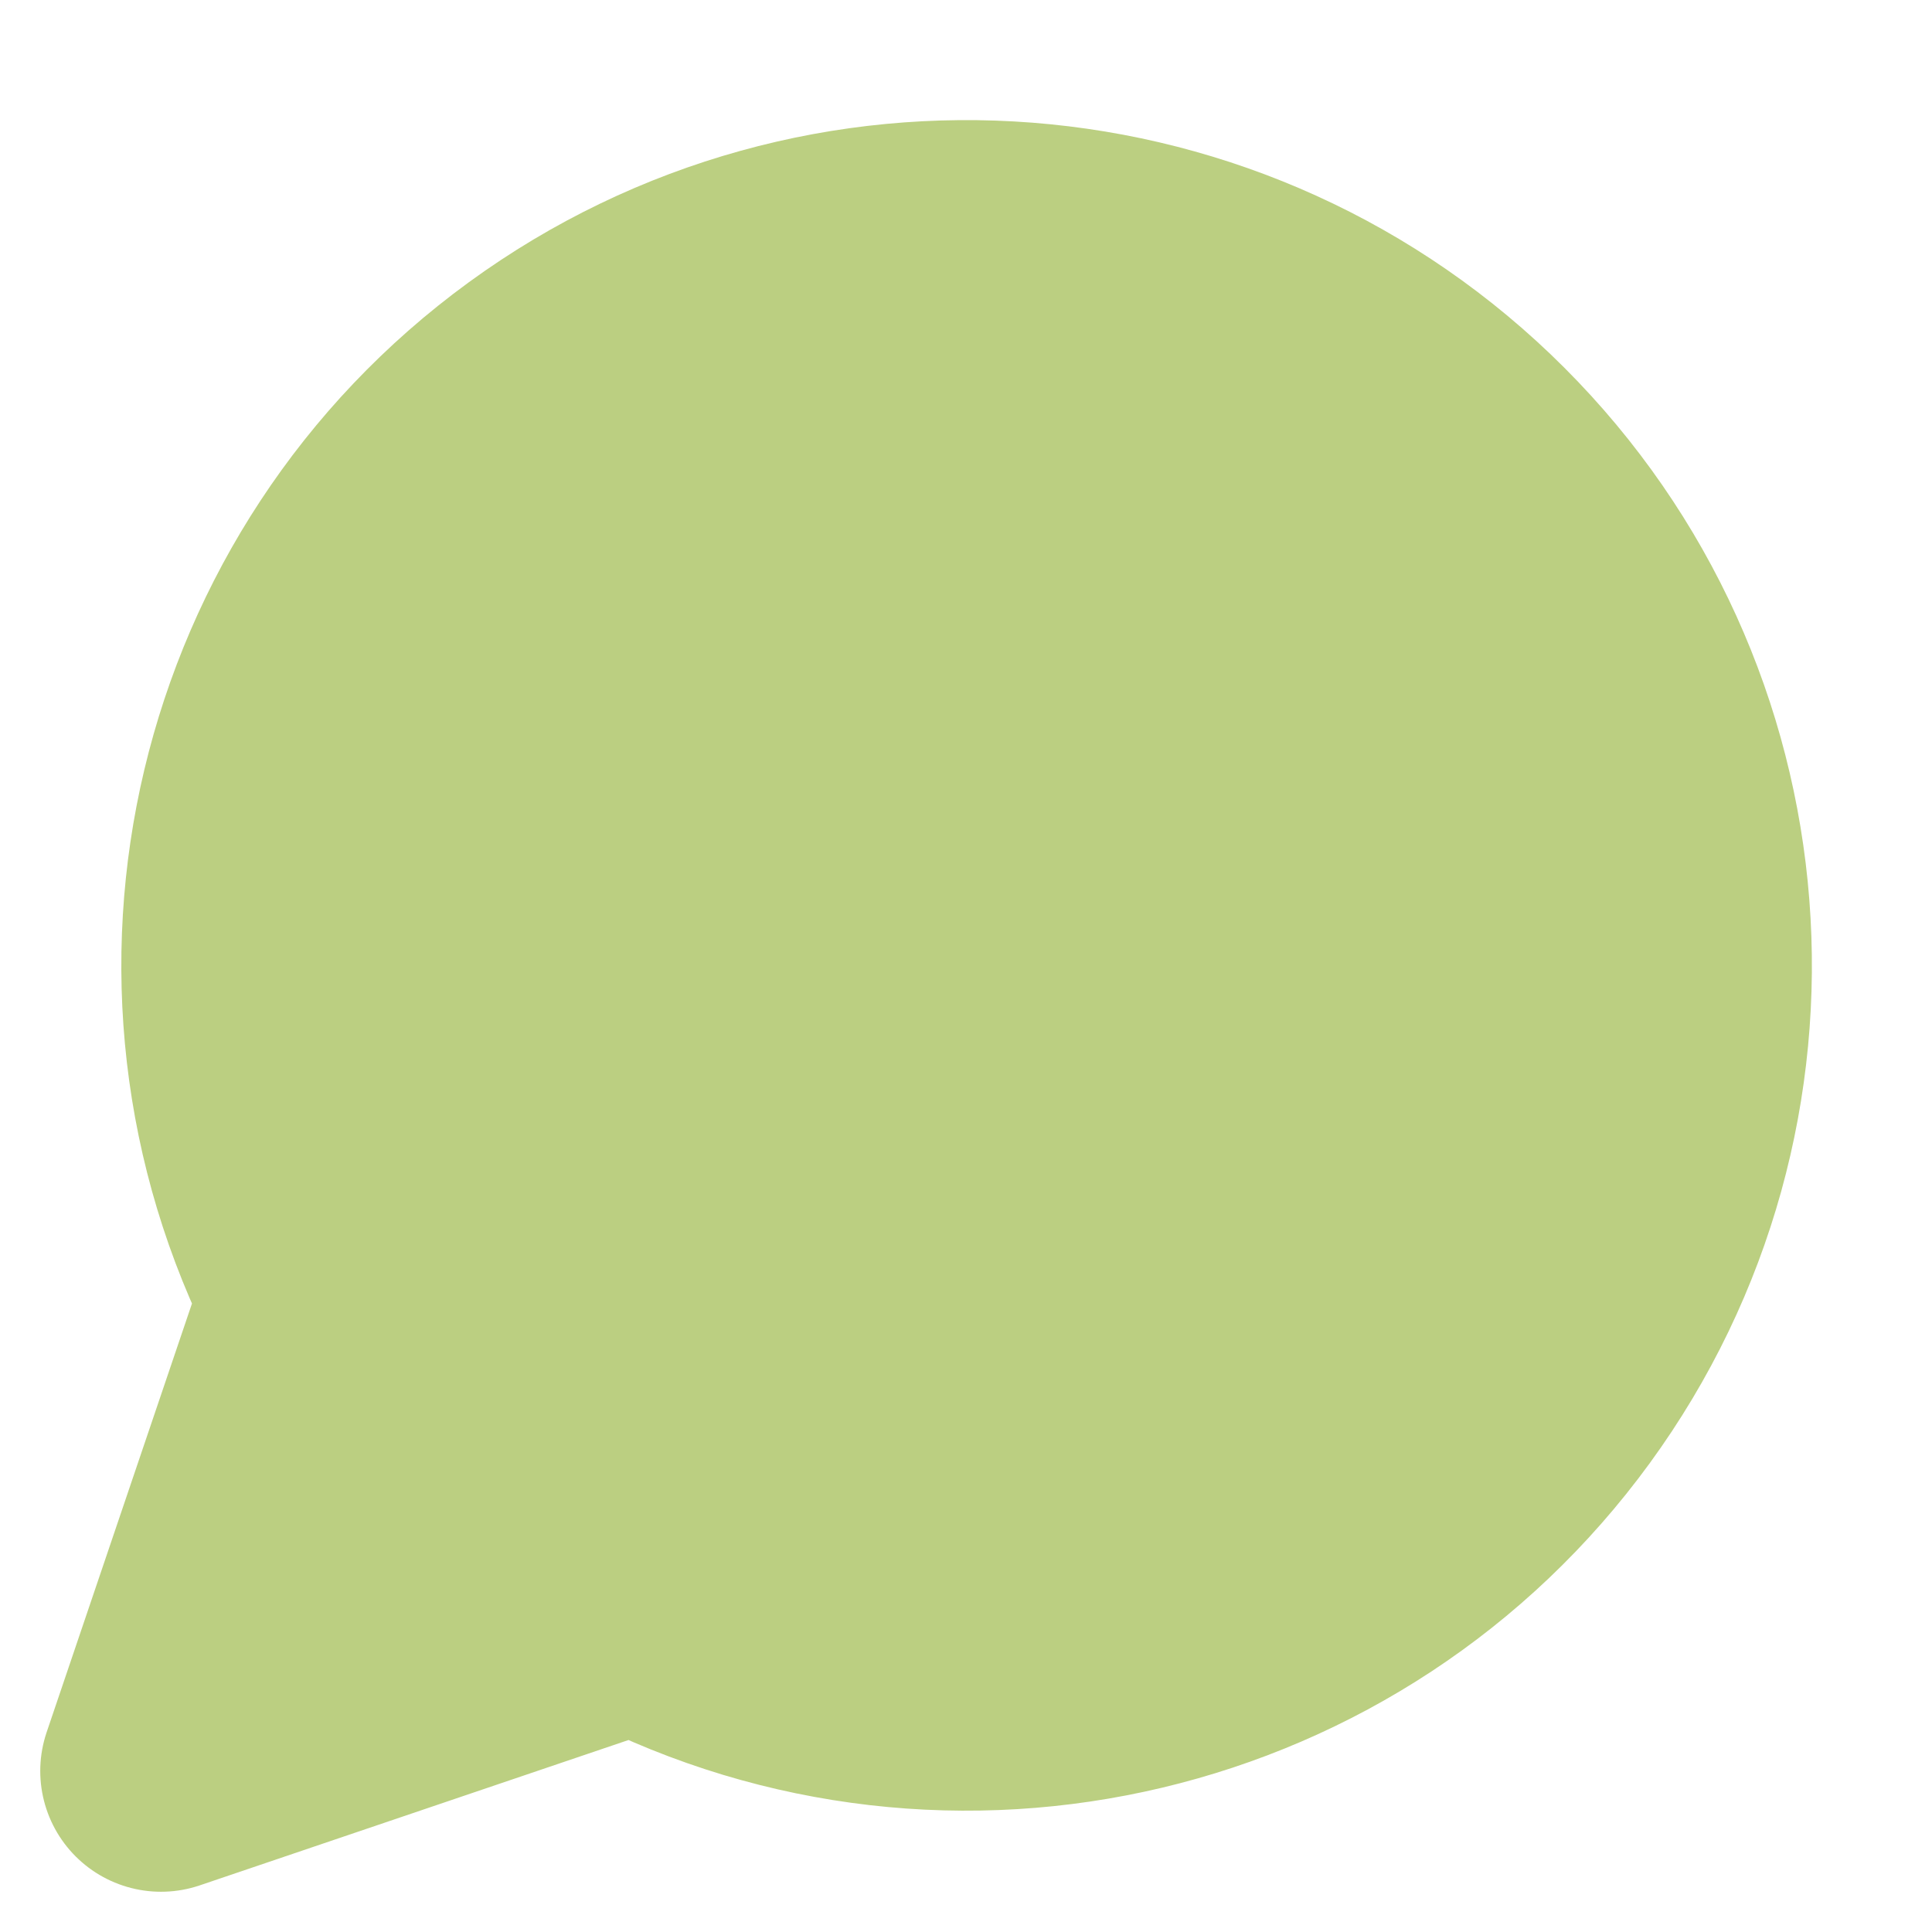
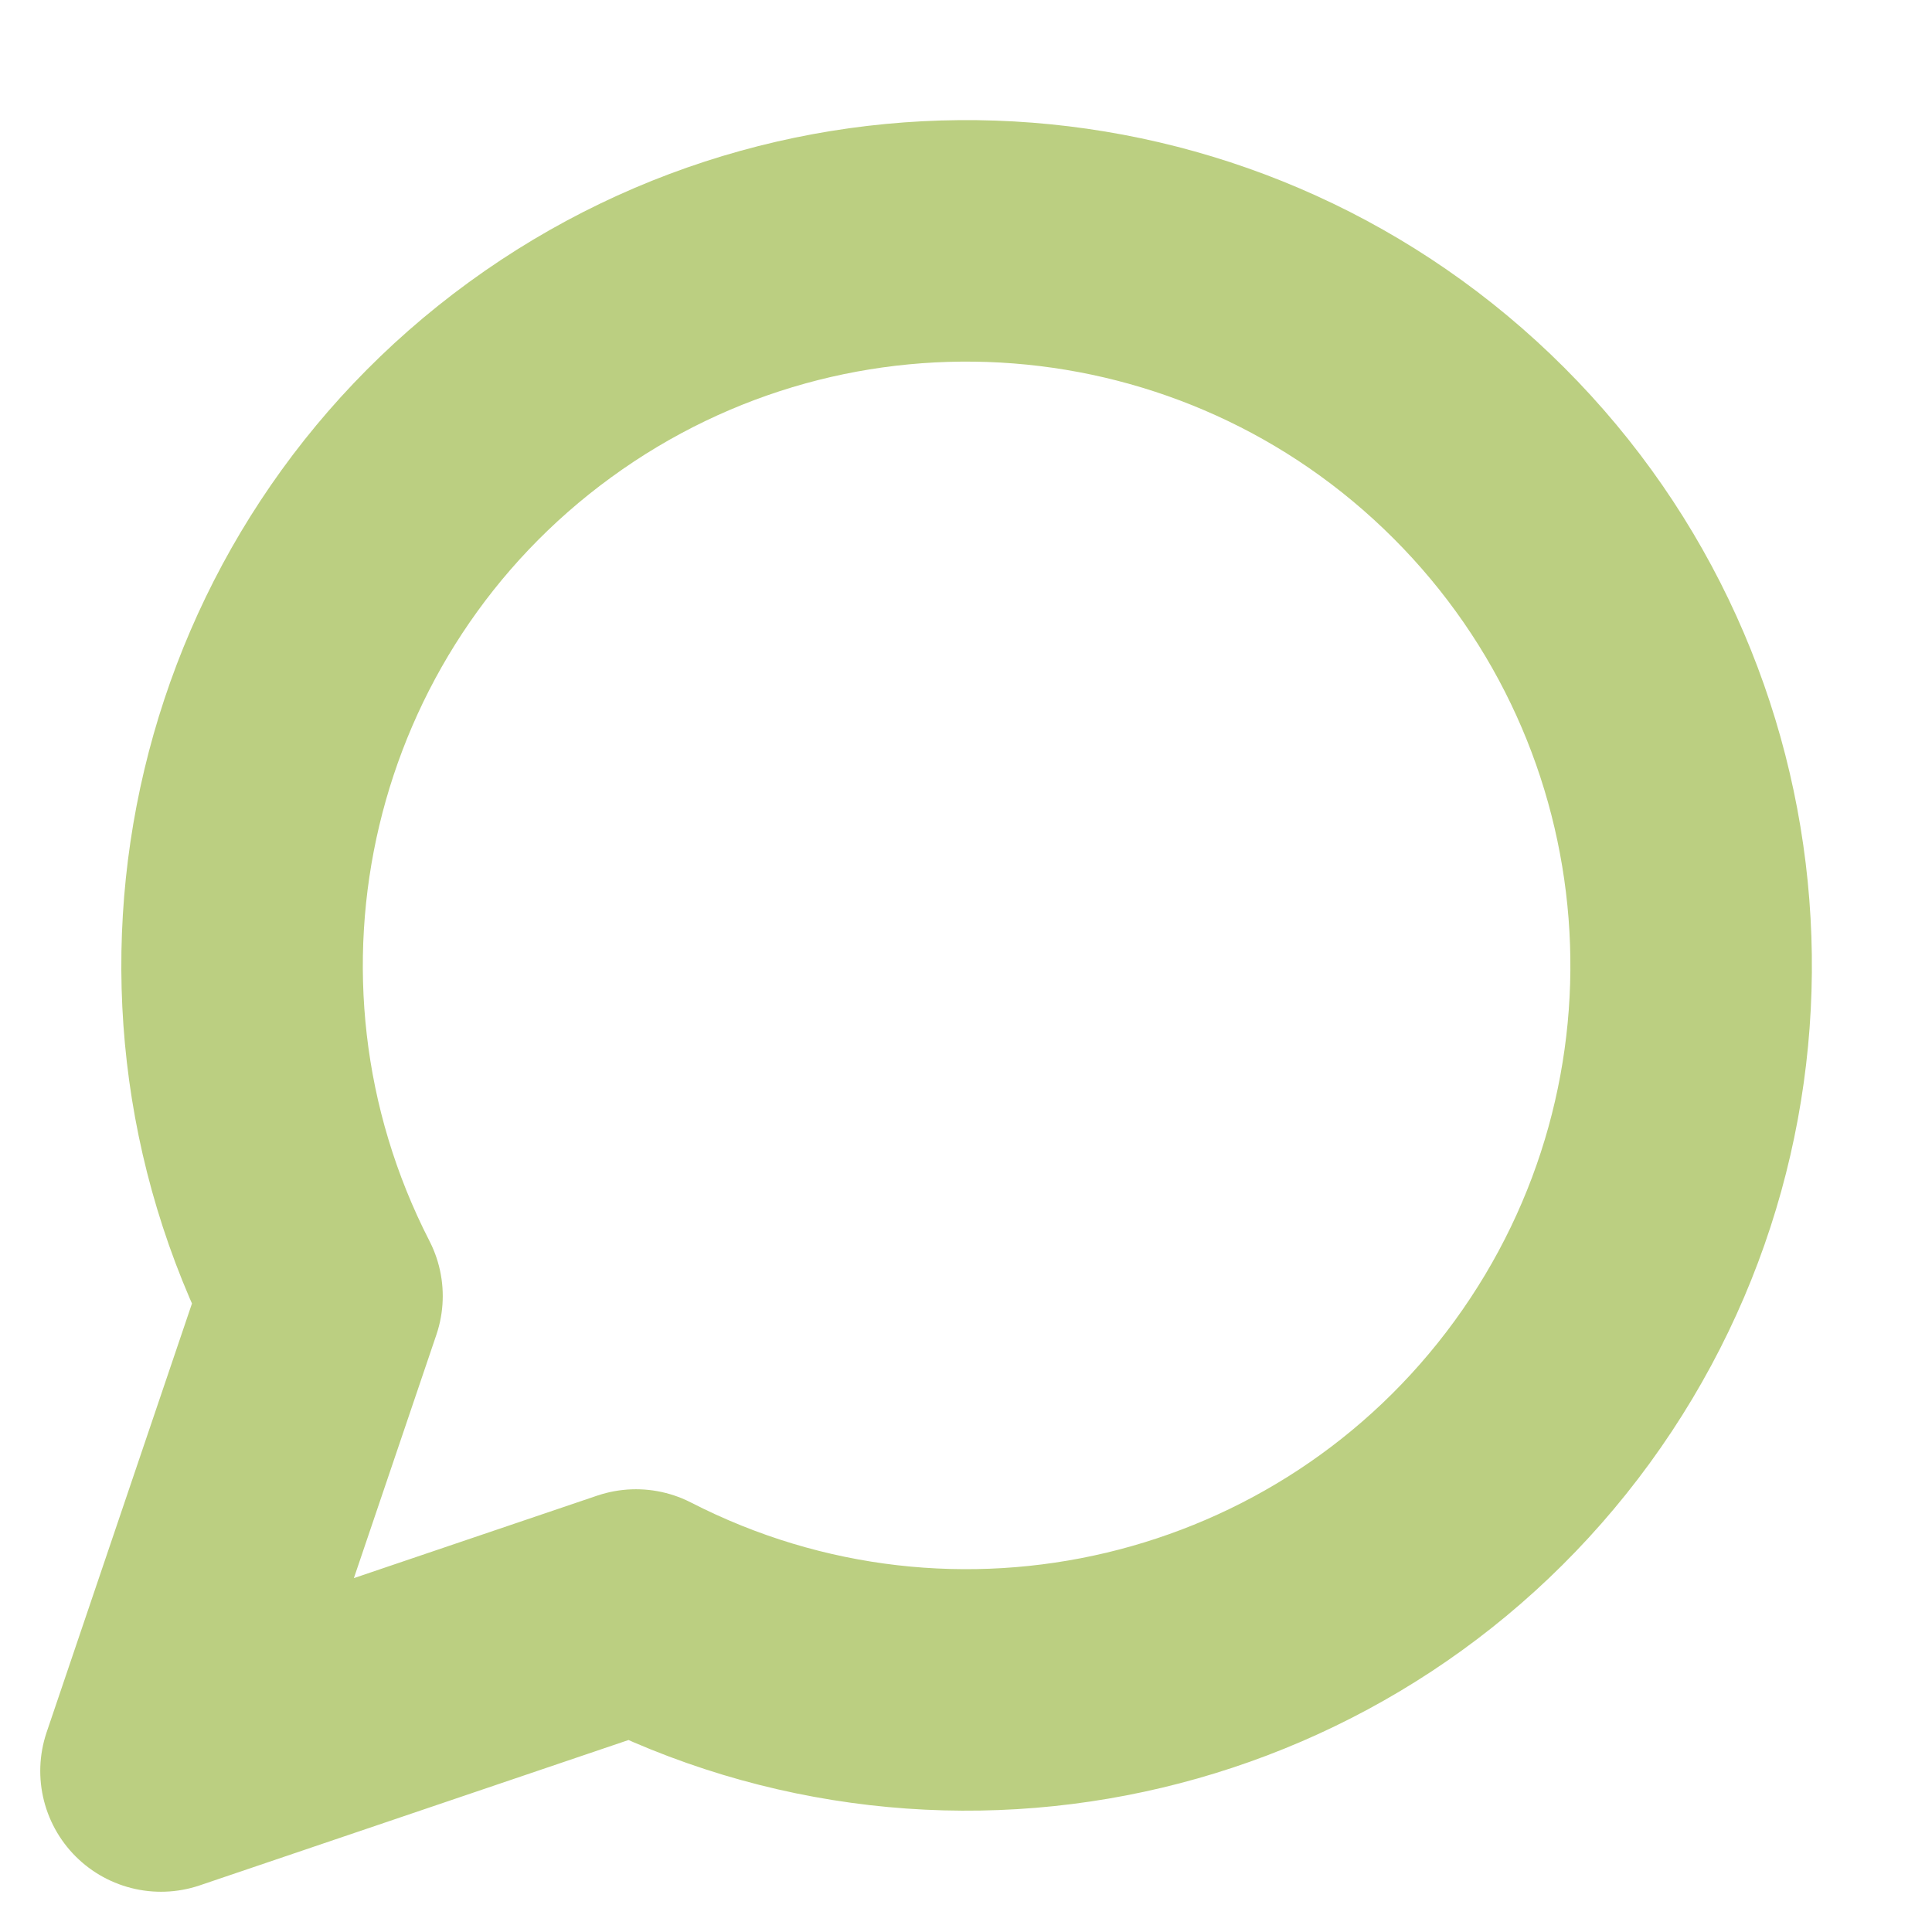
- <svg xmlns="http://www.w3.org/2000/svg" width="96" height="96" viewBox="0 0 24 24" fill="#bbcf81" stroke="#bbcf81" stroke-width="3" stroke-linecap="round" stroke-linejoin="round">
+ <svg xmlns="http://www.w3.org/2000/svg" width="96" height="96" viewBox="0 0 24 24" fill="none" stroke="#bbcf81" stroke-width="3" stroke-linecap="round" stroke-linejoin="round">
  <path d="M7.9 20A9 9 0 1 0 4 16.1L2 22Z" />
</svg>
